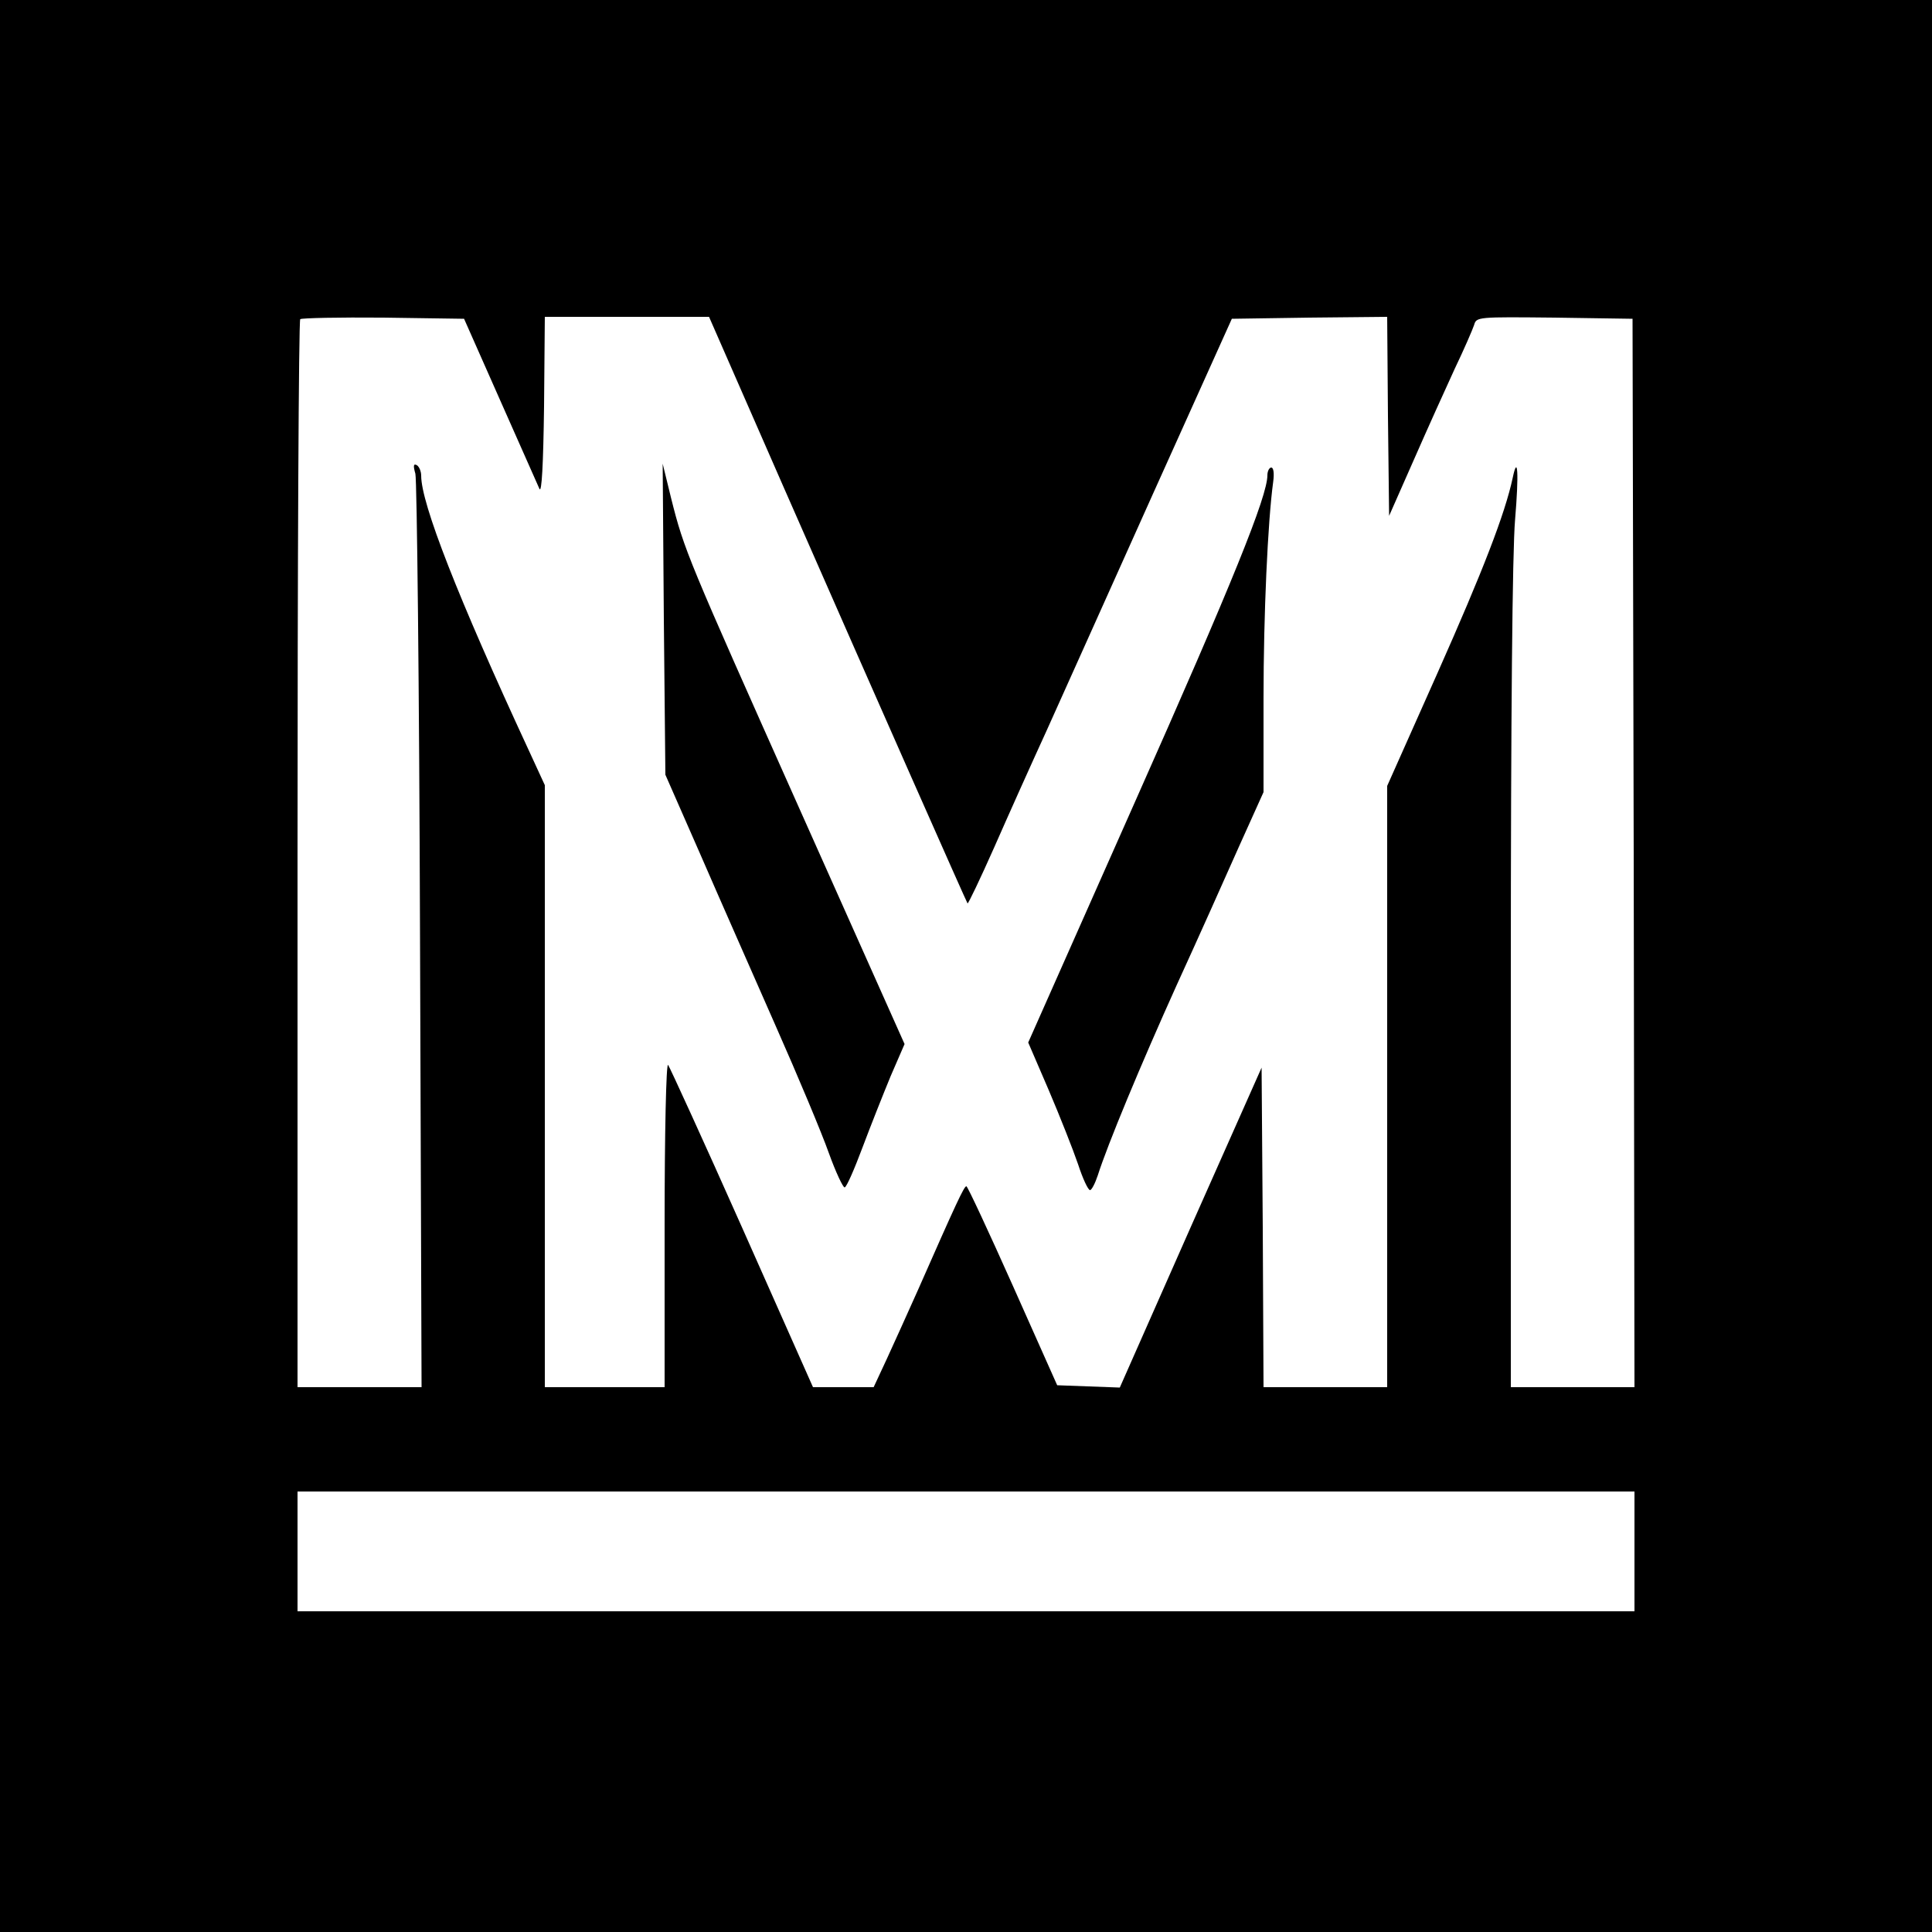
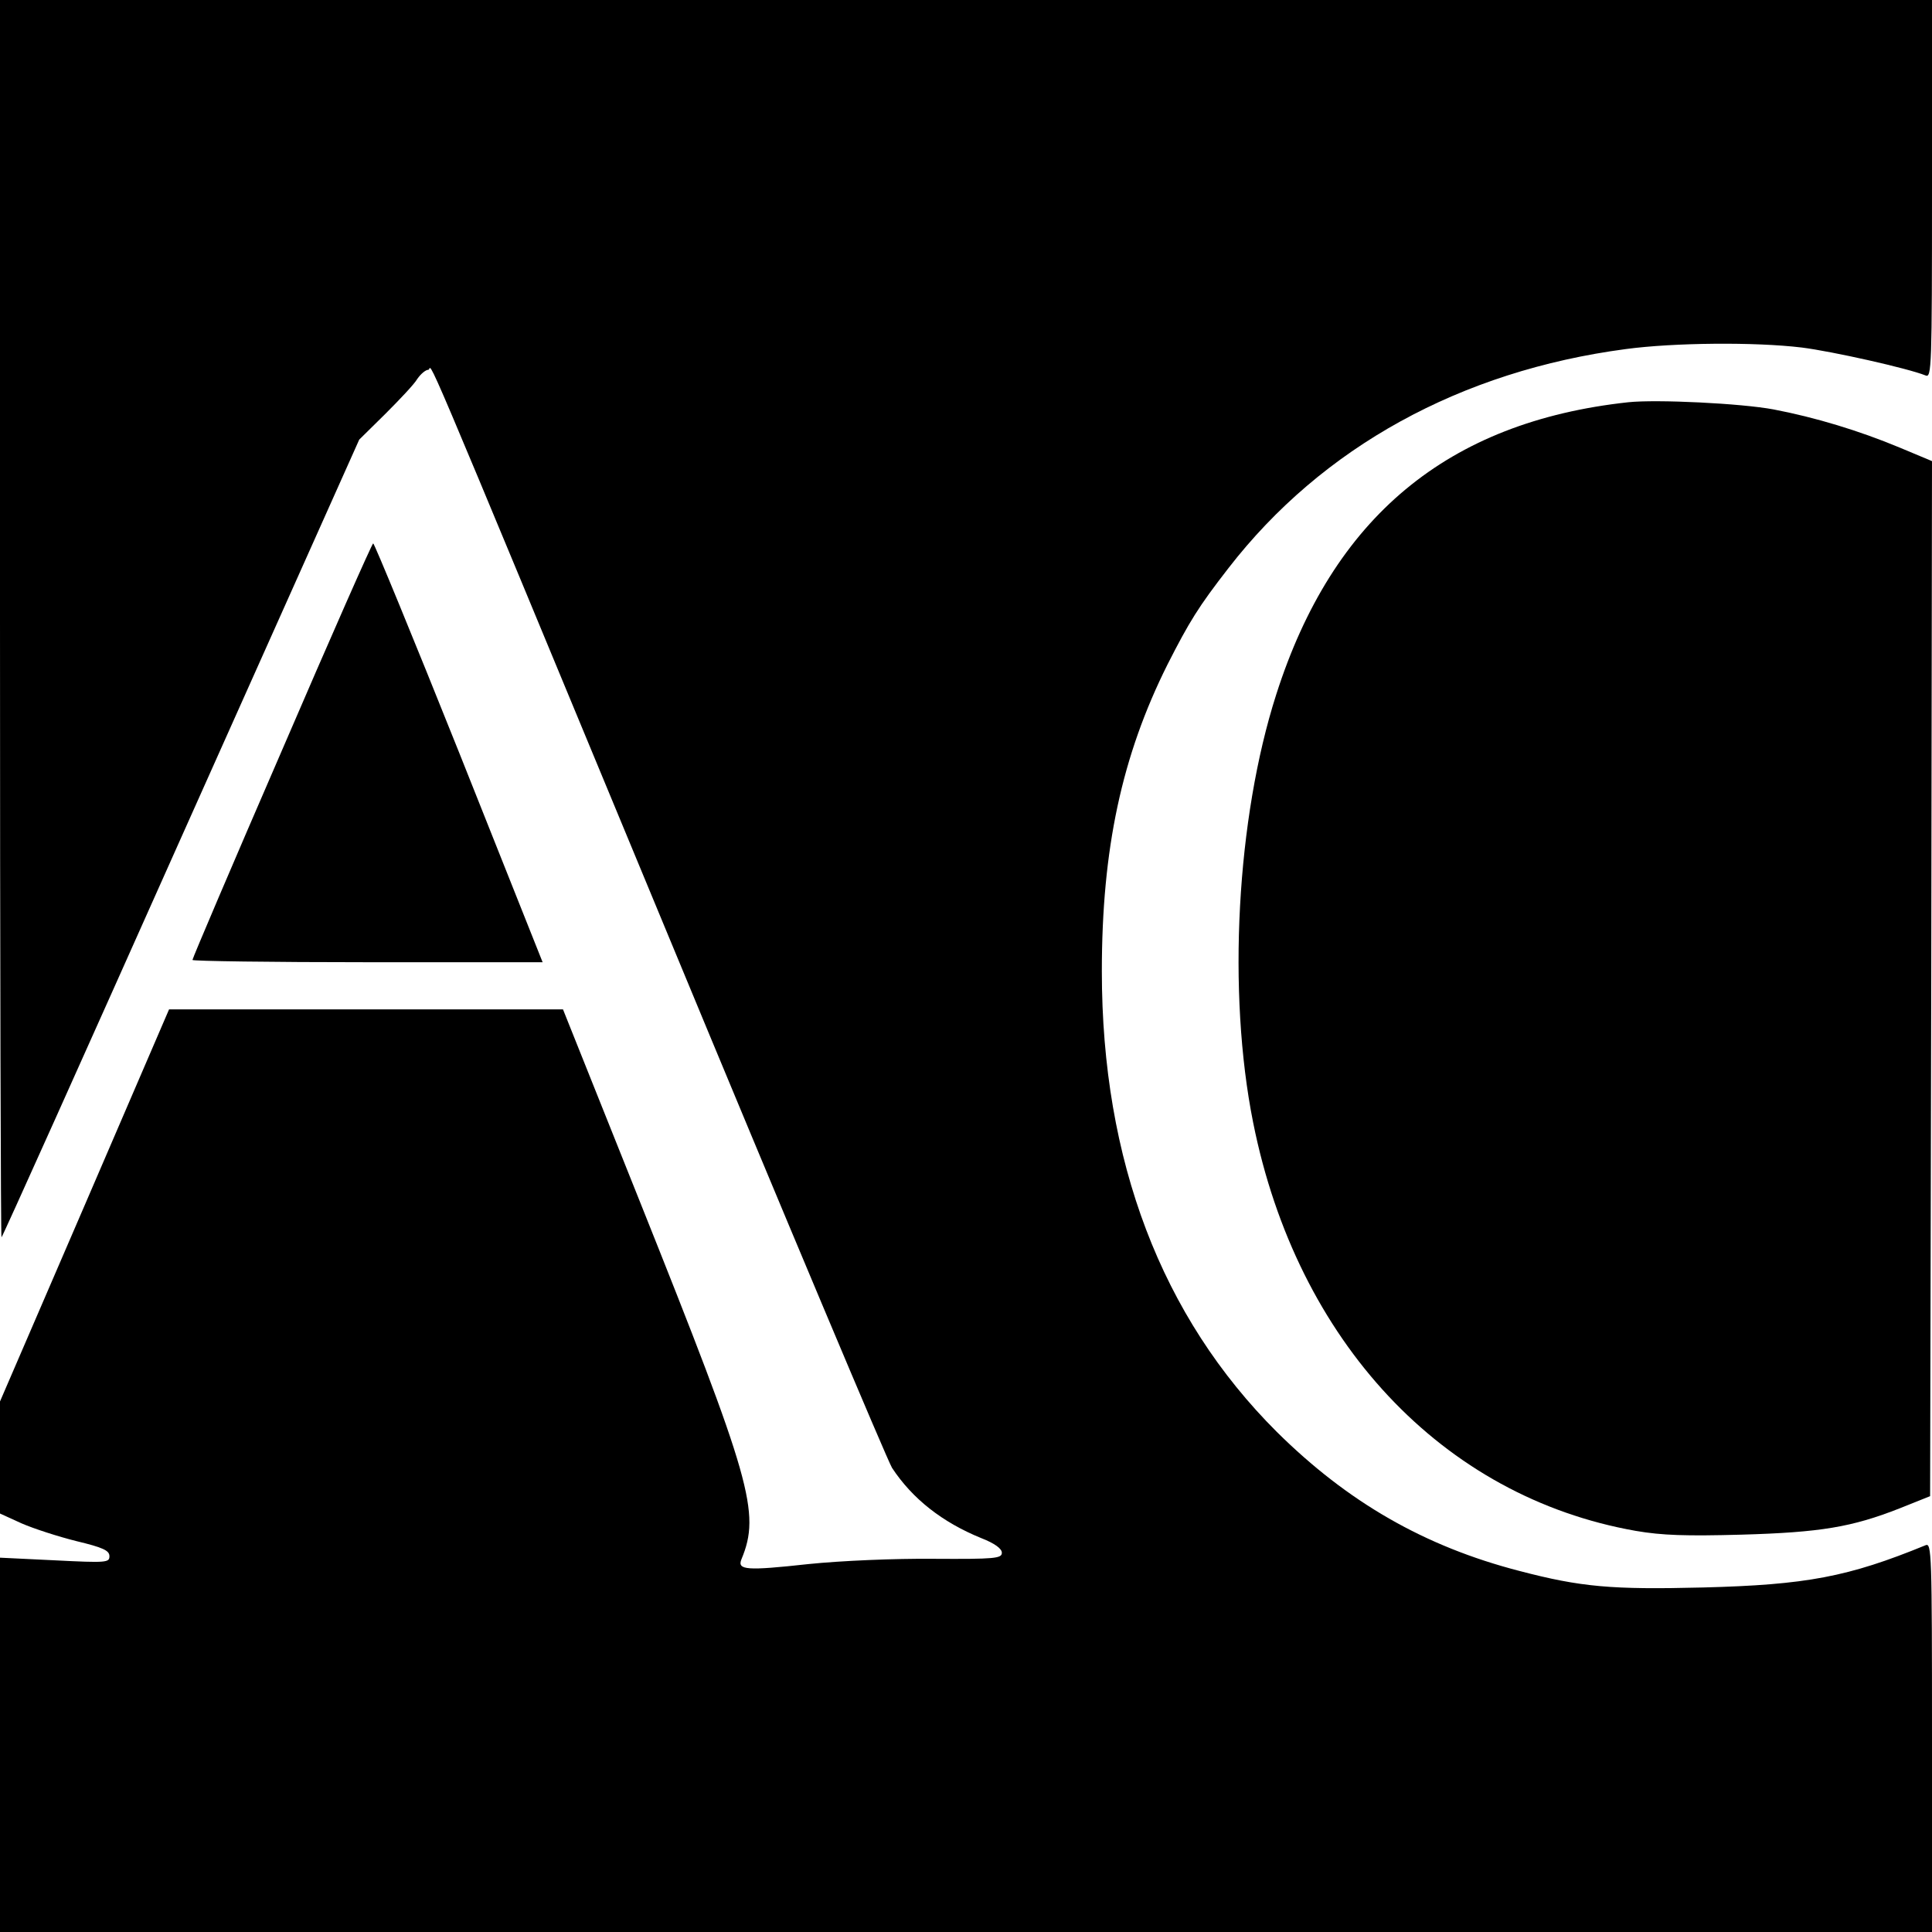
- <svg xmlns="http://www.w3.org/2000/svg" version="1.0" width="500pt" height="500pt" viewBox="0 0 500 500" preserveAspectRatio="xMidYMid meet">
-   <g transform="translate(0,500) scale(0.1,-0.1)" fill="#000000" stroke="none">
-     <path d="M0 2500 l0 -2500 2500 0 2500 0 0 2500 0 2500 -2500 0 -2500 0 0 -2500z m1294 1465 c51 -115 97 -219 102 -230 6 -13 10 63 12 213 l2 232 213 0 212 0 194 -443 c248 -565 472 -1071 475 -1075 2 -1 33 64 69 145 36 82 97 218 136 303 38 85 162 360 274 610 l205 455 201 3 201 2 2 -257 3 -258 64 145 c35 80 83 186 106 236 24 50 46 101 50 113 6 21 9 21 208 19 l202 -3 3 -1382 2 -1383 -160 0 -160 0 0 1059 c0 675 4 1106 11 1186 10 120 7 171 -6 109 -20 -94 -78 -243 -194 -504 l-131 -294 0 -778 0 -778 -160 0 -160 0 -2 414 -3 413 -184 -414 -183 -414 -81 3 -81 3 -115 258 c-63 141 -117 257 -120 257 -6 0 -26 -43 -126 -270 -26 -58 -62 -138 -80 -177 l-34 -73 -78 0 -79 0 -183 412 c-101 227 -188 417 -192 422 -5 6 -9 -178 -9 -412 l0 -422 -155 0 -155 0 0 779 0 779 -41 89 c-185 399 -279 640 -279 712 0 11 -5 23 -11 27 -9 5 -10 -1 -4 -22 4 -16 10 -554 12 -1196 l4 -1168 -160 0 -161 0 0 1378 c0 758 3 1382 7 1386 4 3 101 5 215 4 l209 -3 93 -210z m2936 -2980 l0 -155 -1730 0 -1730 0 0 155 0 155 1730 0 1730 0 0 -155z" />
-     <path d="M1718 3397 l4 -402 90 -205 c49 -113 137 -312 195 -444 58 -131 120 -279 138 -330 18 -50 37 -90 41 -89 5 1 25 47 46 103 21 56 54 139 73 185 l36 83 -272 609 c-291 652 -298 668 -332 803 l-22 90 3 -403z" />
-     <path d="M3280 3770 c0 -54 -90 -277 -343 -846 l-276 -622 53 -123 c29 -68 63 -154 76 -192 12 -37 26 -67 31 -67 4 0 13 17 20 38 25 79 111 286 204 492 54 118 126 279 161 358 l64 142 0 243 c0 217 11 458 25 560 3 22 1 37 -5 37 -5 0 -10 -9 -10 -20z" />
+ <svg xmlns="http://www.w3.org/2000/svg" version="1.0" width="512pt" height="512pt" viewBox="0 0 512 512" preserveAspectRatio="xMidYMid meet">
+   <g transform="translate(0,512) scale(0.1,-0.1)" fill="#000000" stroke="none">
+     <path d="M0 3478 c0 -903 2 -1639 4 -1637 3 2 217 479 476 1059 l472 1055 69 68 c38 38 77 79 85 93 9 13 22 24 29 24 15 0 -56 169 630 -1485 317 -765 587 -1406 599 -1425 54 -82 133 -144 236 -186 36 -14 55 -28 55 -39 0 -15 -18 -17 -180 -16 -104 1 -245 -5 -333 -14 -164 -18 -189 -16 -177 13 51 123 26 209 -269 947 l-204 510 -522 0 -522 0 -224 -520 -224 -519 0 -149 0 -148 57 -26 c32 -14 97 -35 145 -47 71 -17 88 -25 88 -40 0 -17 -7 -18 -145 -11 l-145 7 0 -496 0 -496 2560 0 2560 0 0 516 c0 488 -1 516 -17 509 -205 -84 -316 -105 -590 -112 -242 -6 -323 1 -487 44 -251 65 -454 182 -642 368 -306 305 -464 719 -464 1221 0 325 53 571 174 813 58 114 82 153 162 256 248 320 615 522 1053 580 127 17 342 19 466 4 80 -10 281 -55 328 -74 16 -7 17 21 17 494 l0 501 -2560 0 -2560 0 0 -1642z" />
+     <path d="M4315 4054 c-479 -52 -783 -305 -933 -775 -105 -328 -130 -789 -61 -1134 116 -580 502 -992 1014 -1082 70 -12 133 -14 280 -10 210 6 293 20 420 70 l80 32 3 1371 2 1372 -86 36 c-108 45 -224 80 -334 101 -85 16 -310 27 -385 19z" />
+     <path d="M747 3131 c-131 -302 -237 -551 -237 -555 0 -3 209 -6 464 -6 l464 0 -221 555 c-122 305 -225 555 -228 555 -3 0 -112 -247 -242 -549z" />
  </g>
</svg>
